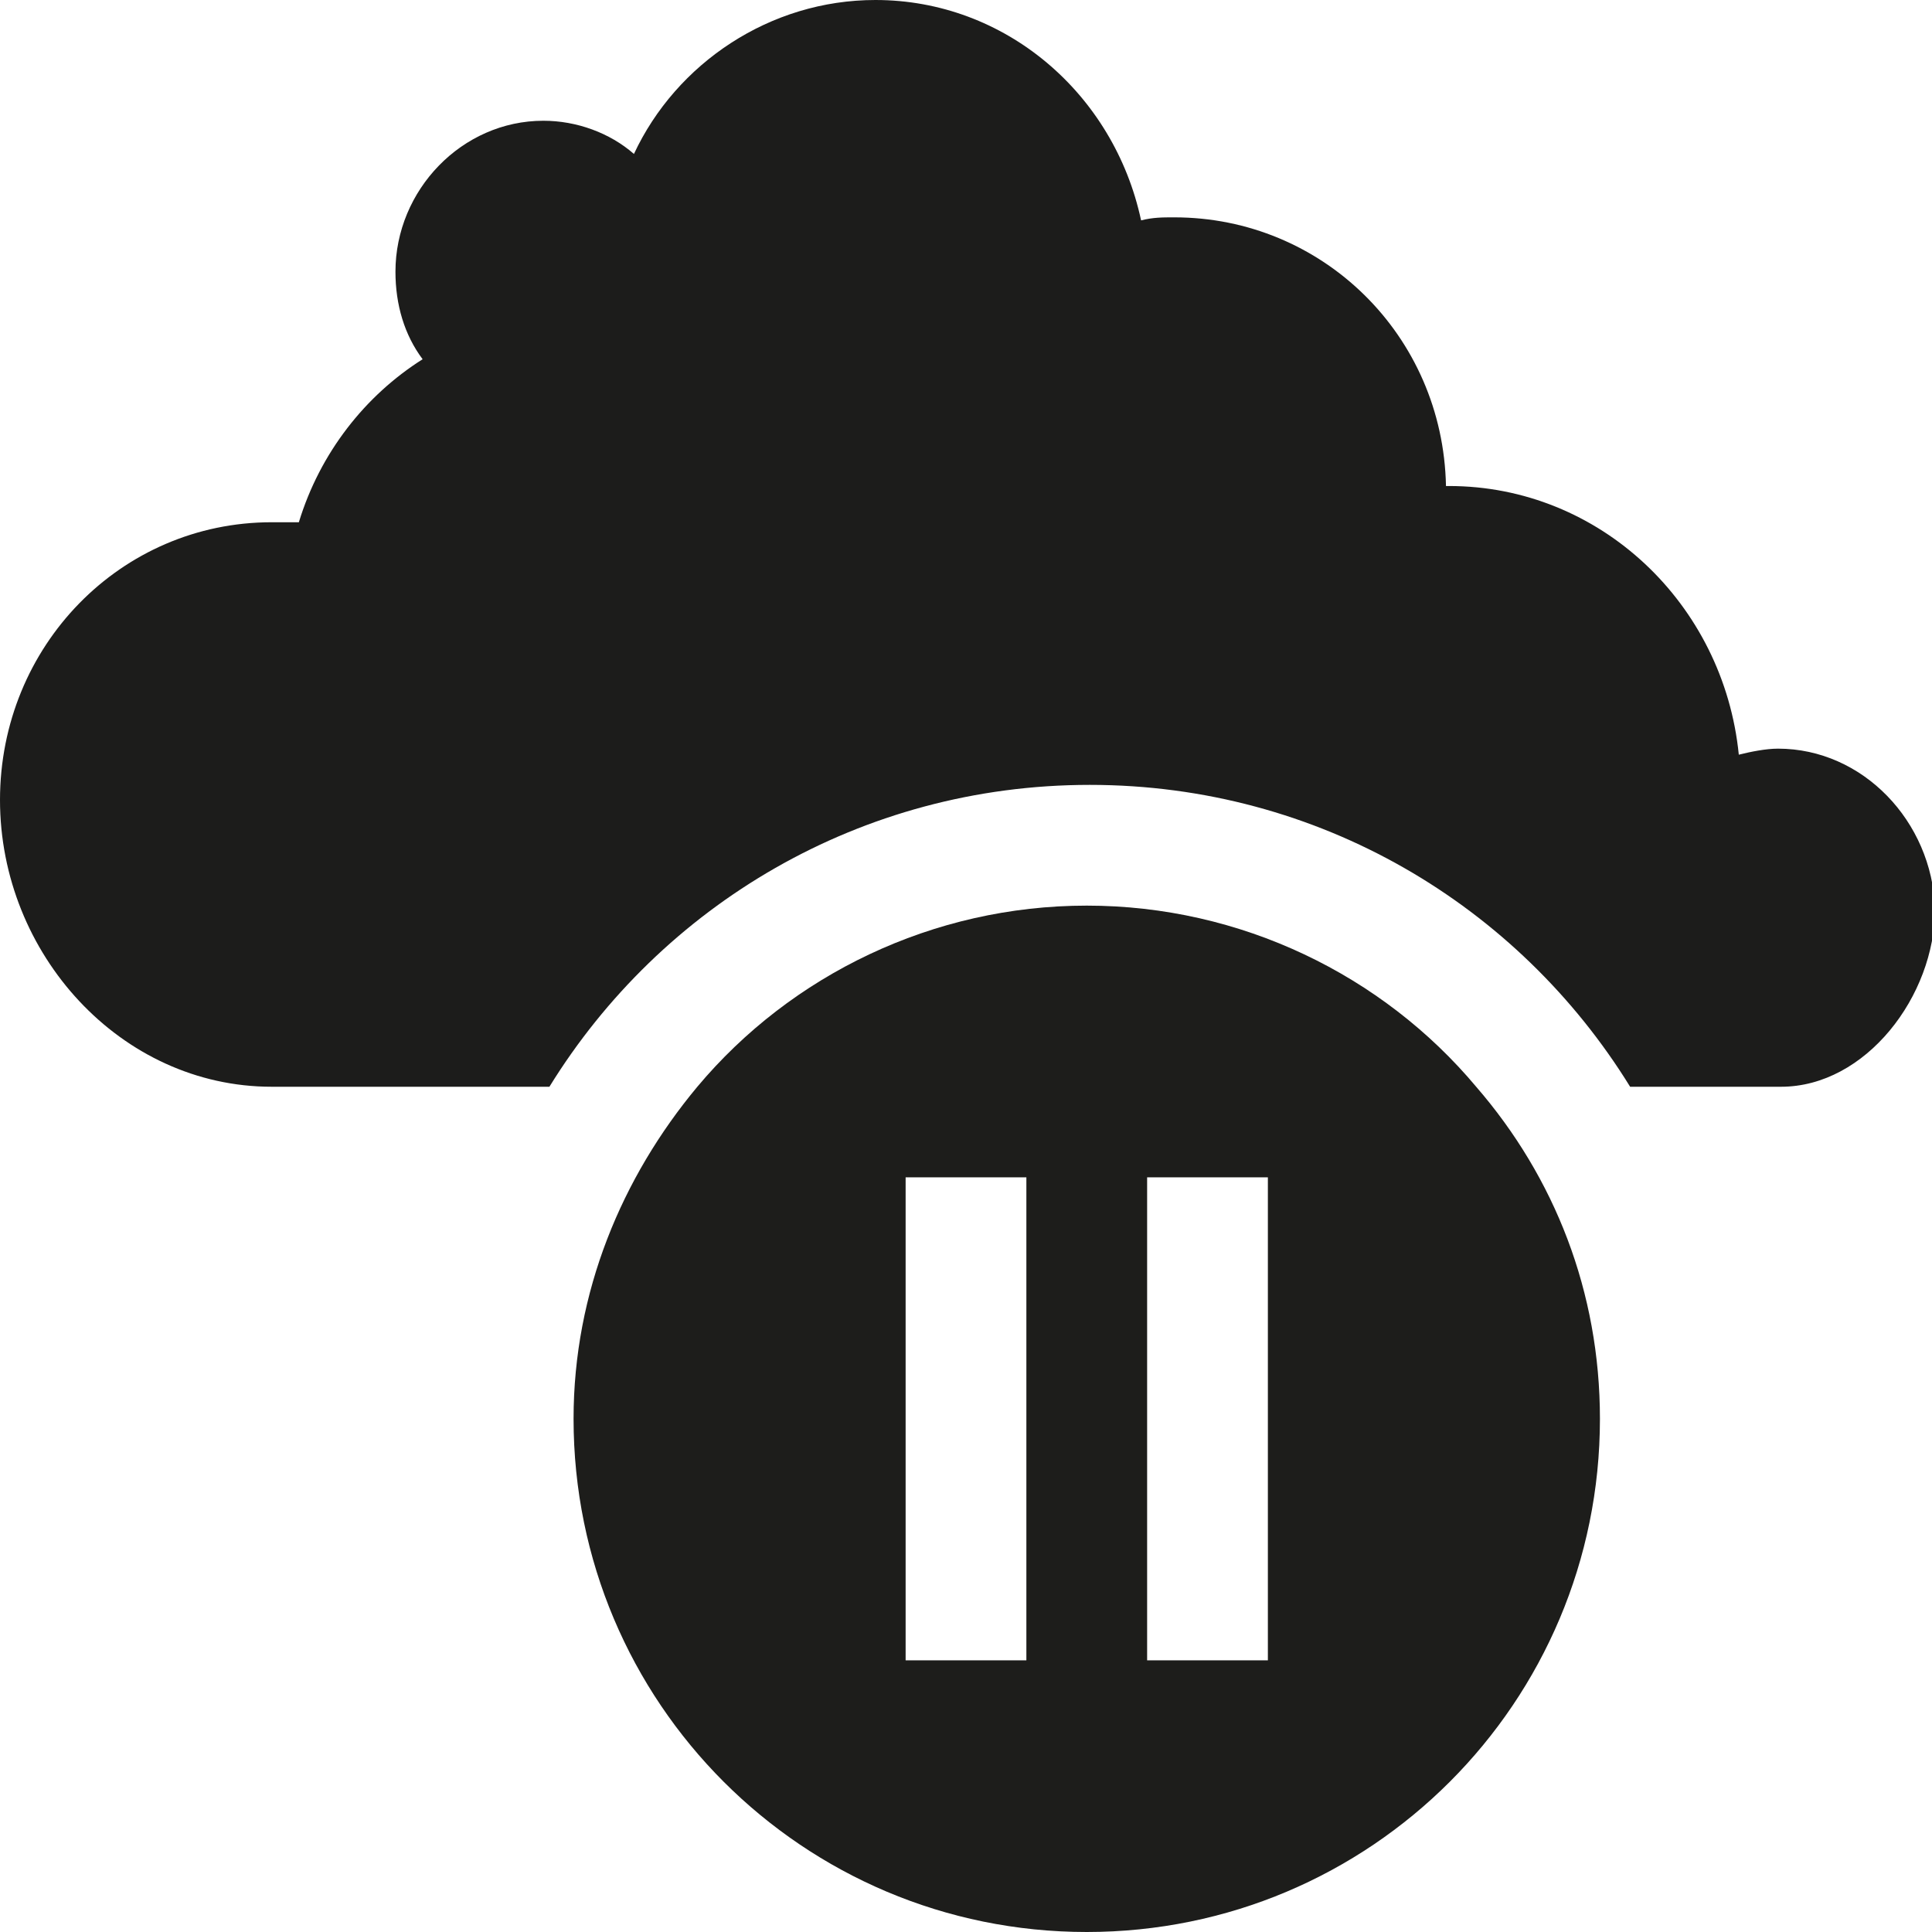
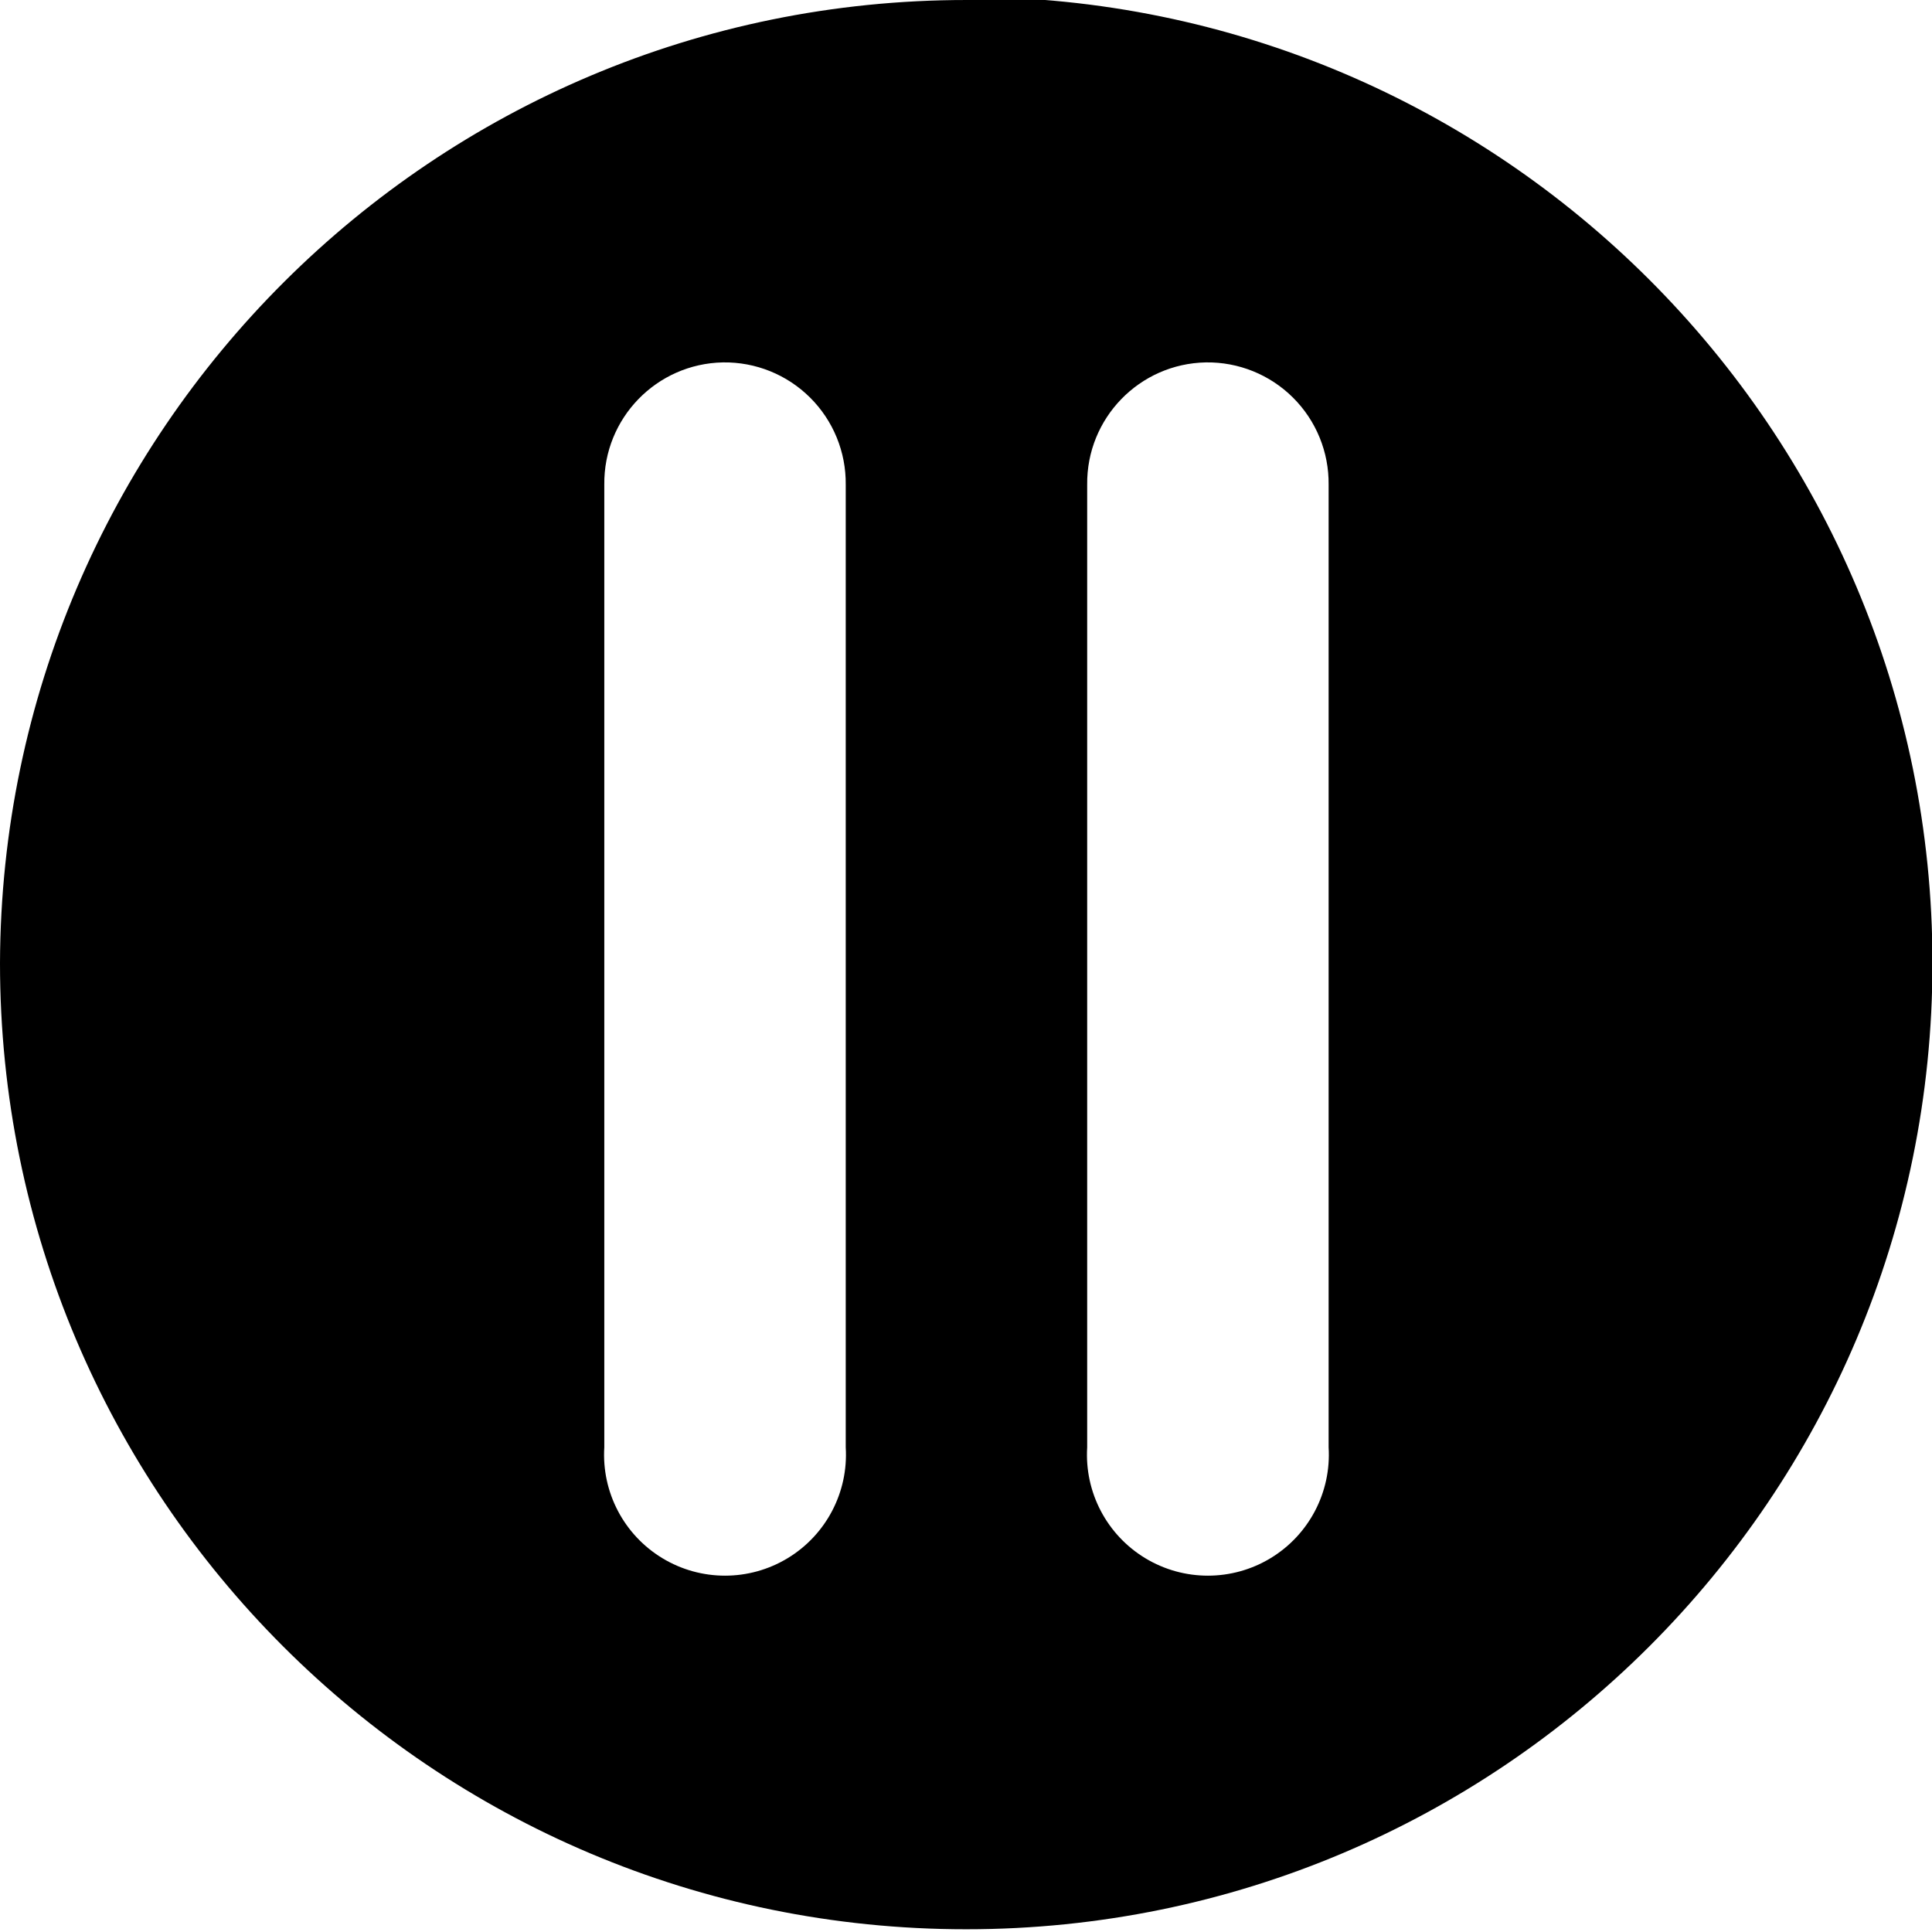
- <svg xmlns="http://www.w3.org/2000/svg" version="1.1" id="Ebene_1" x="0px" y="0px" viewBox="0 0 64 64" enable-background="new 0 0 64 64" xml:space="preserve">
-   <path fill="#1C1C1B" d="M58.9,24.8c-0.4,0-0.9,0.1-1.3,0.2c-0.5-5-4.6-8.9-9.6-8.9c0,0-0.1,0-0.1,0c-0.1-5-4.1-8.9-9-8.9  c-0.4,0-0.7,0-1.1,0.1C36.9,3.1,33.3,0,29,0c-3.5,0-6.6,2.1-8,5.1c-0.8-0.7-1.9-1.1-3-1.1c-2.7,0-4.9,2.3-4.9,5  c0,1.1,0.3,2.1,0.9,2.9c-1.9,1.2-3.4,3.1-4.1,5.4c-0.3,0-0.6,0-0.9,0c-5,0-9,4.1-9,9.2C0,31.6,4,36,9,36h9.2c3.7-6,10.3-10,17.9-10  s14.2,4,17.9,10h5c2.8,0,5.1-3,5.1-5.9C64,27.2,61.7,24.8,58.9,24.8z" />
-   <path fill-rule="evenodd" clip-rule="evenodd" fill="#1D1D1B" d="M48.9,36c-3.1-3.7-7.8-6-12.9-6s-9.8,2.3-12.9,6  c-2.5,3-4.1,6.8-4.1,11c0,9.4,7.6,17,17,17s17-7.6,17-17C53,42.8,51.5,39,48.9,36z M34,55h-4V39h4V55z M42,55h-4V39h4V55z" />
+ <svg xmlns="http://www.w3.org/2000/svg" height="16" width="16" version="1.1" viewBox="0 0 4.233 4.233">
+   <g transform="translate(0 -292.77)">
+     <path d="m2.117 292.77a2.117 2.117 0 0 0 -2.117 2.11 2.117 2.117 0 0 0 2.117 2.117 2.117 2.117 0 0 0 2.117 -2.117 2.117 2.117 0 0 0 -2.117 -2.117zm-0.533 0.794a0.265 0.265 0 0 1 0.269 0.268v2.109a0.265 0.265 0 1 1 -0.529 0v-2.109a0.265 0.265 0 0 1 0.26 -0.268zm1.058 0a0.265 0.265 0 0 1 0.269 0.268v2.109a0.265 0.265 0 1 1 -0.529 0v-2.109a0.265 0.265 0 0 1 0.26 -0.268z" stroke-width=".251" />
+   </g>
</svg>
